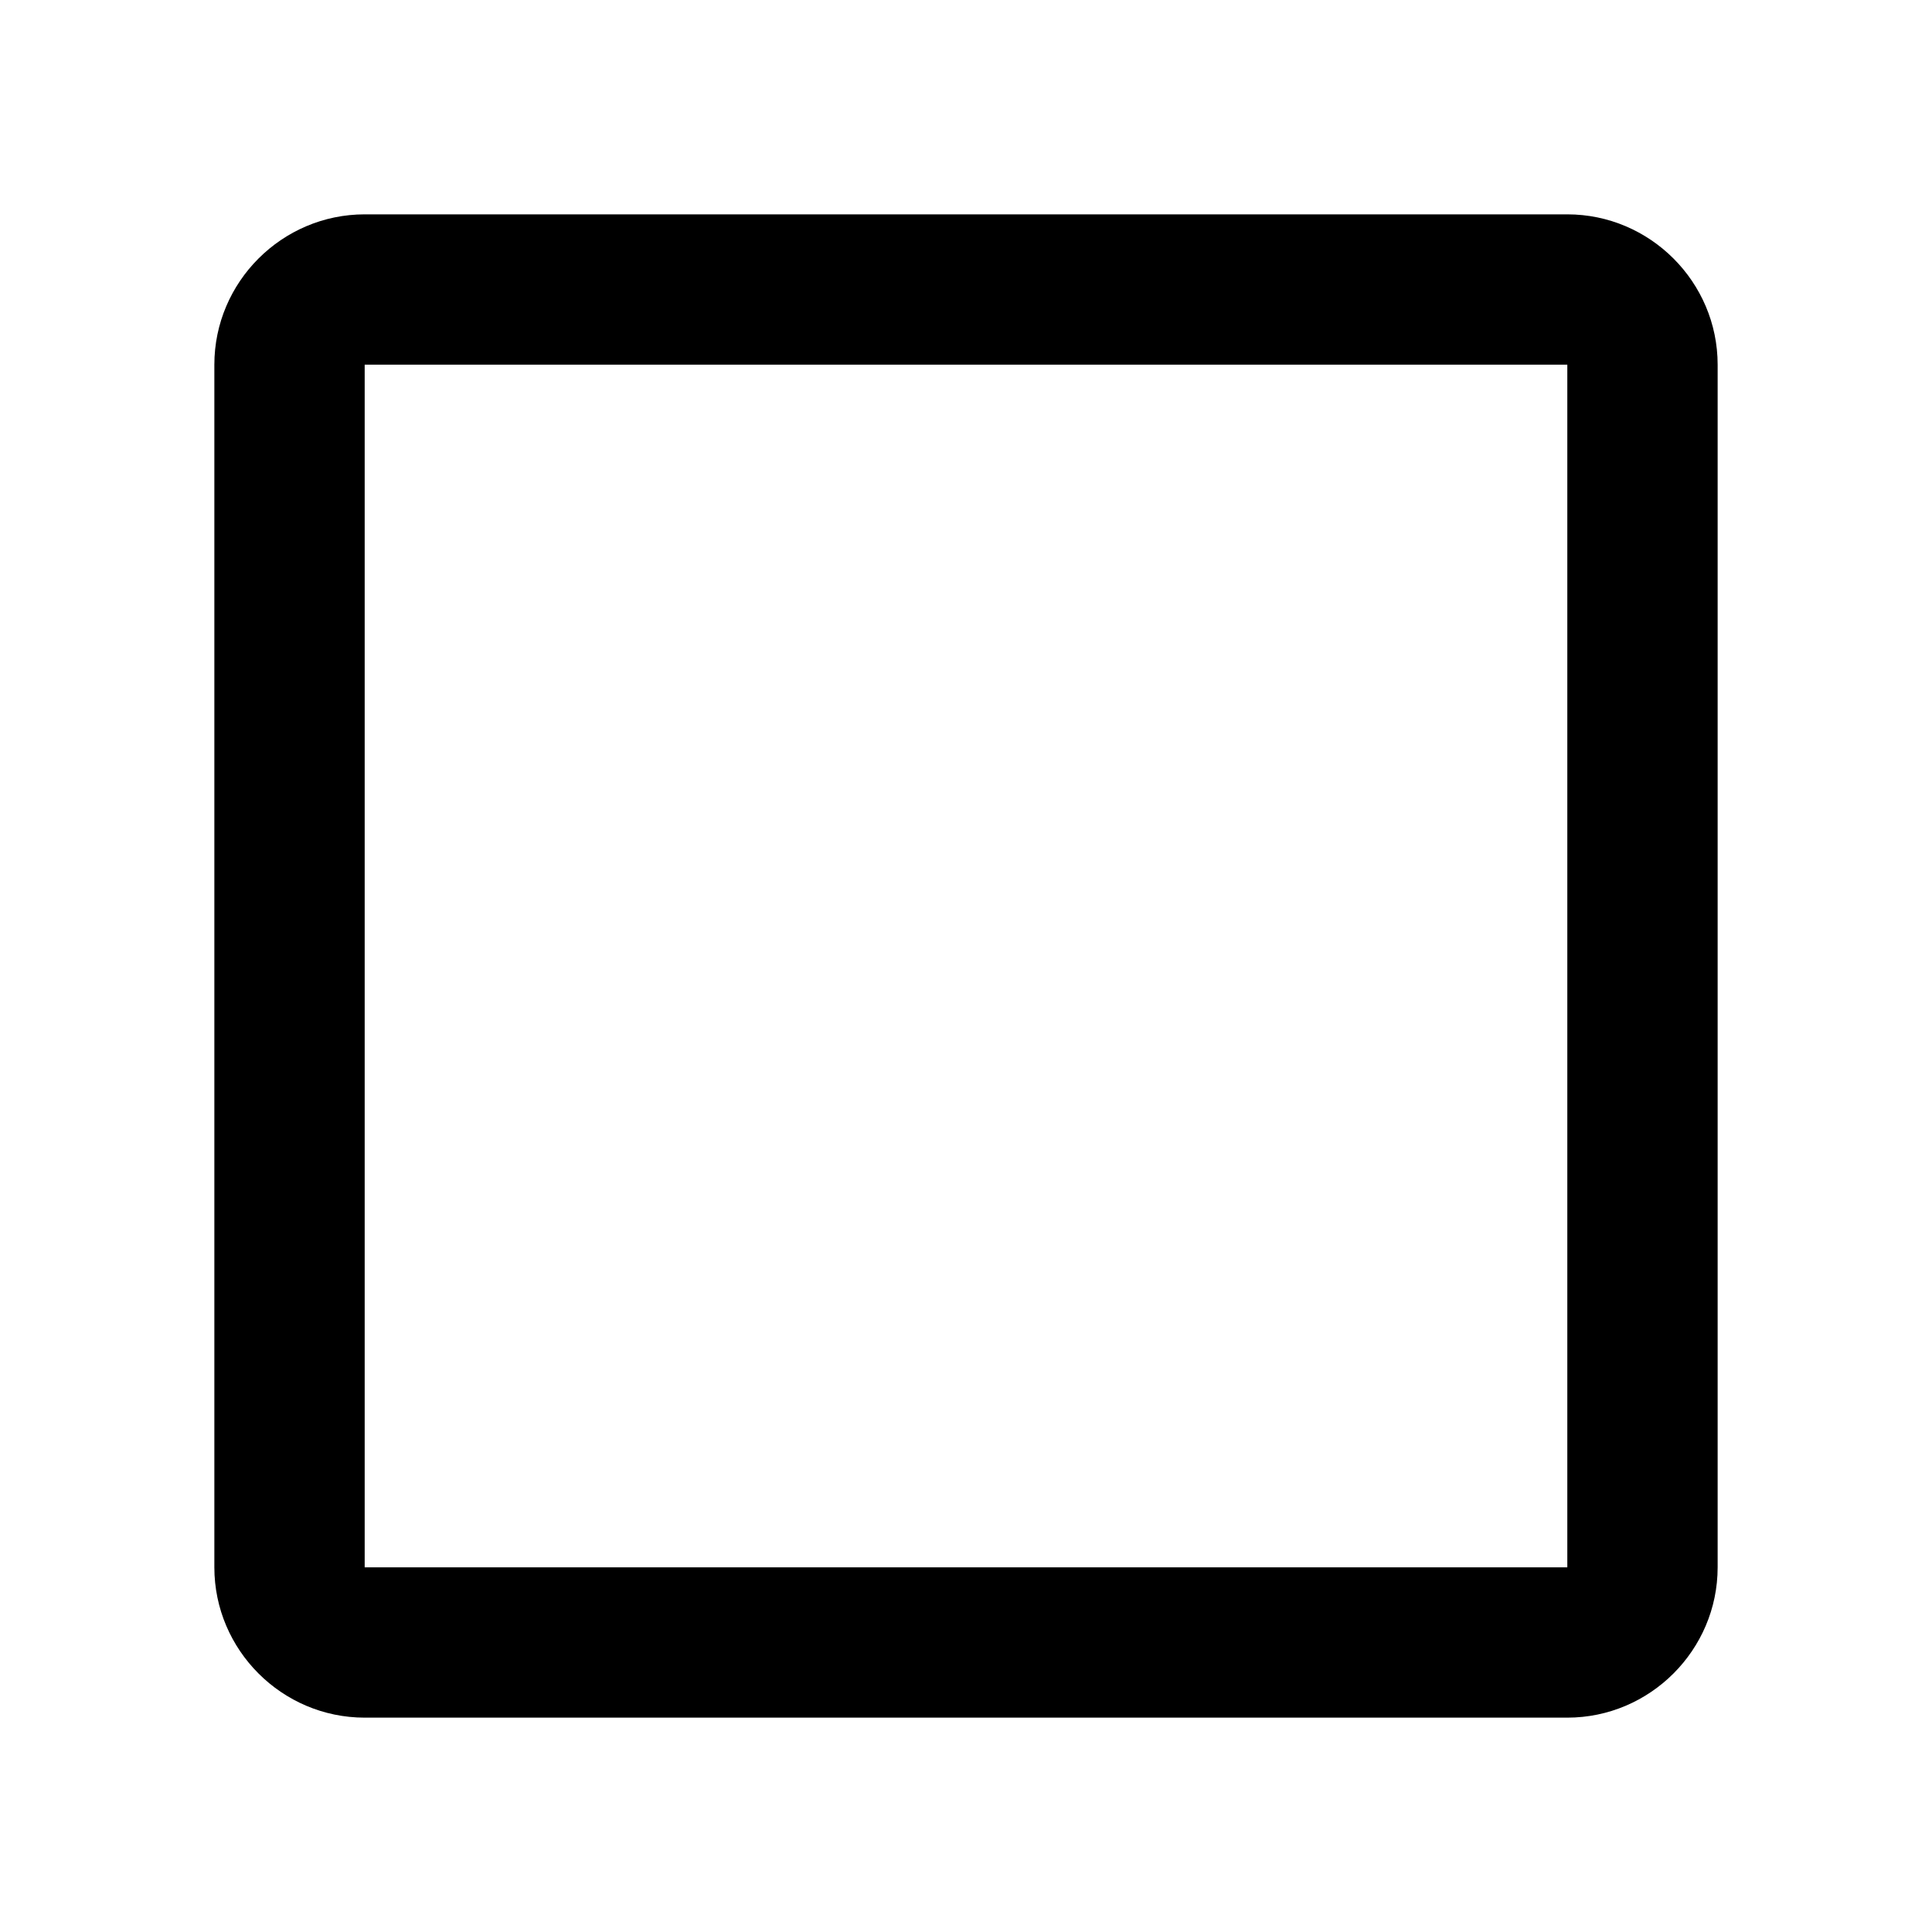
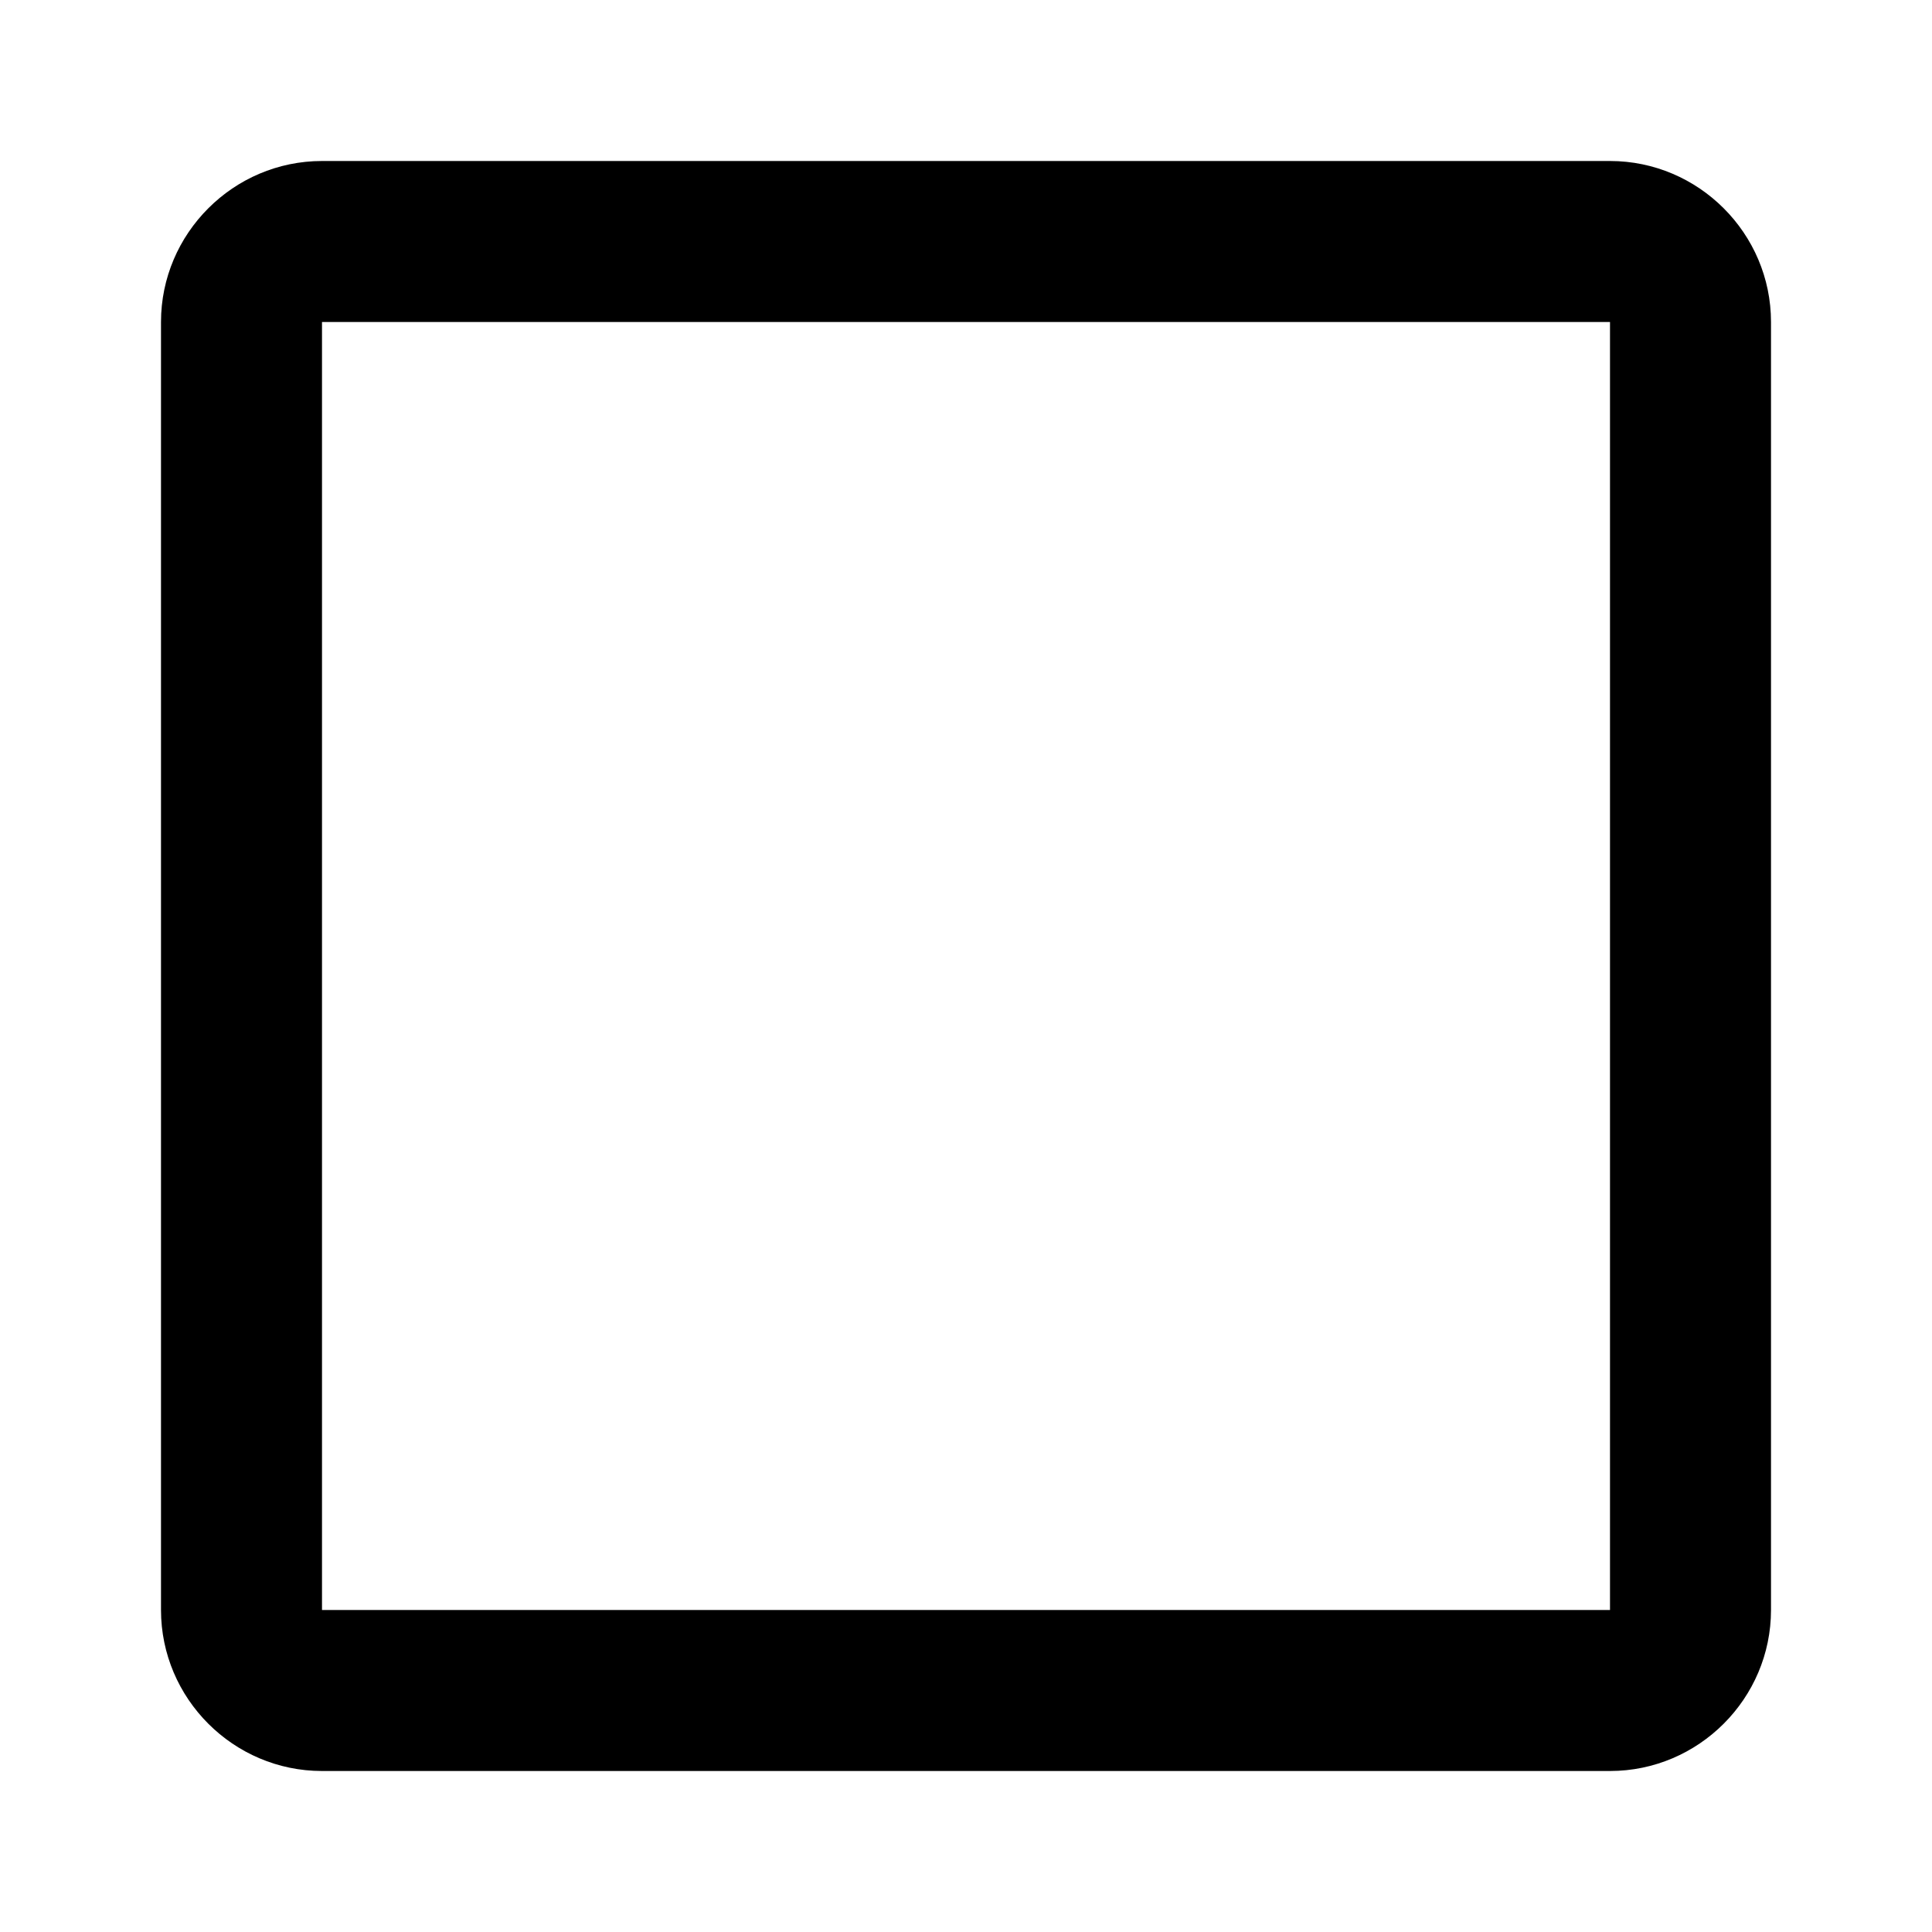
- <svg xmlns="http://www.w3.org/2000/svg" version="1.0" id="Layer_1" x="0px" y="0px" viewBox="0 0 8.754 8.754" enable-background="new 0 0 24 24" xml:space="preserve" height="36.475" width="36.475">
+ <svg xmlns="http://www.w3.org/2000/svg" version="1.0" id="Layer_1" x="0px" y="0px" viewBox="0 0 5.76 5.76" enable-background="new 0 0 24 24" xml:space="preserve" height="24" width="24">
  <defs id="defs4192" />
-   <g id="g4186" transform="matrix(0.3405751,0,0,0.3405751,0.2900958,0.2900958)">
+   <g id="g4186" transform="scale(0.24,0.24)">
    <path d="M 20,4 20,20 4,20 4,4 20,4 M 20,2 4,2 C 2.9,2 2,2.9 2,4 l 0,16 c 0,1.1 0.9,2 2,2 l 16,0 c 1.1,0 2,-0.9 2,-2 L 22,4 C 22,2.9 21.1,2 20,2 l 0,0 z" id="path4188" />
  </g>
</svg>
